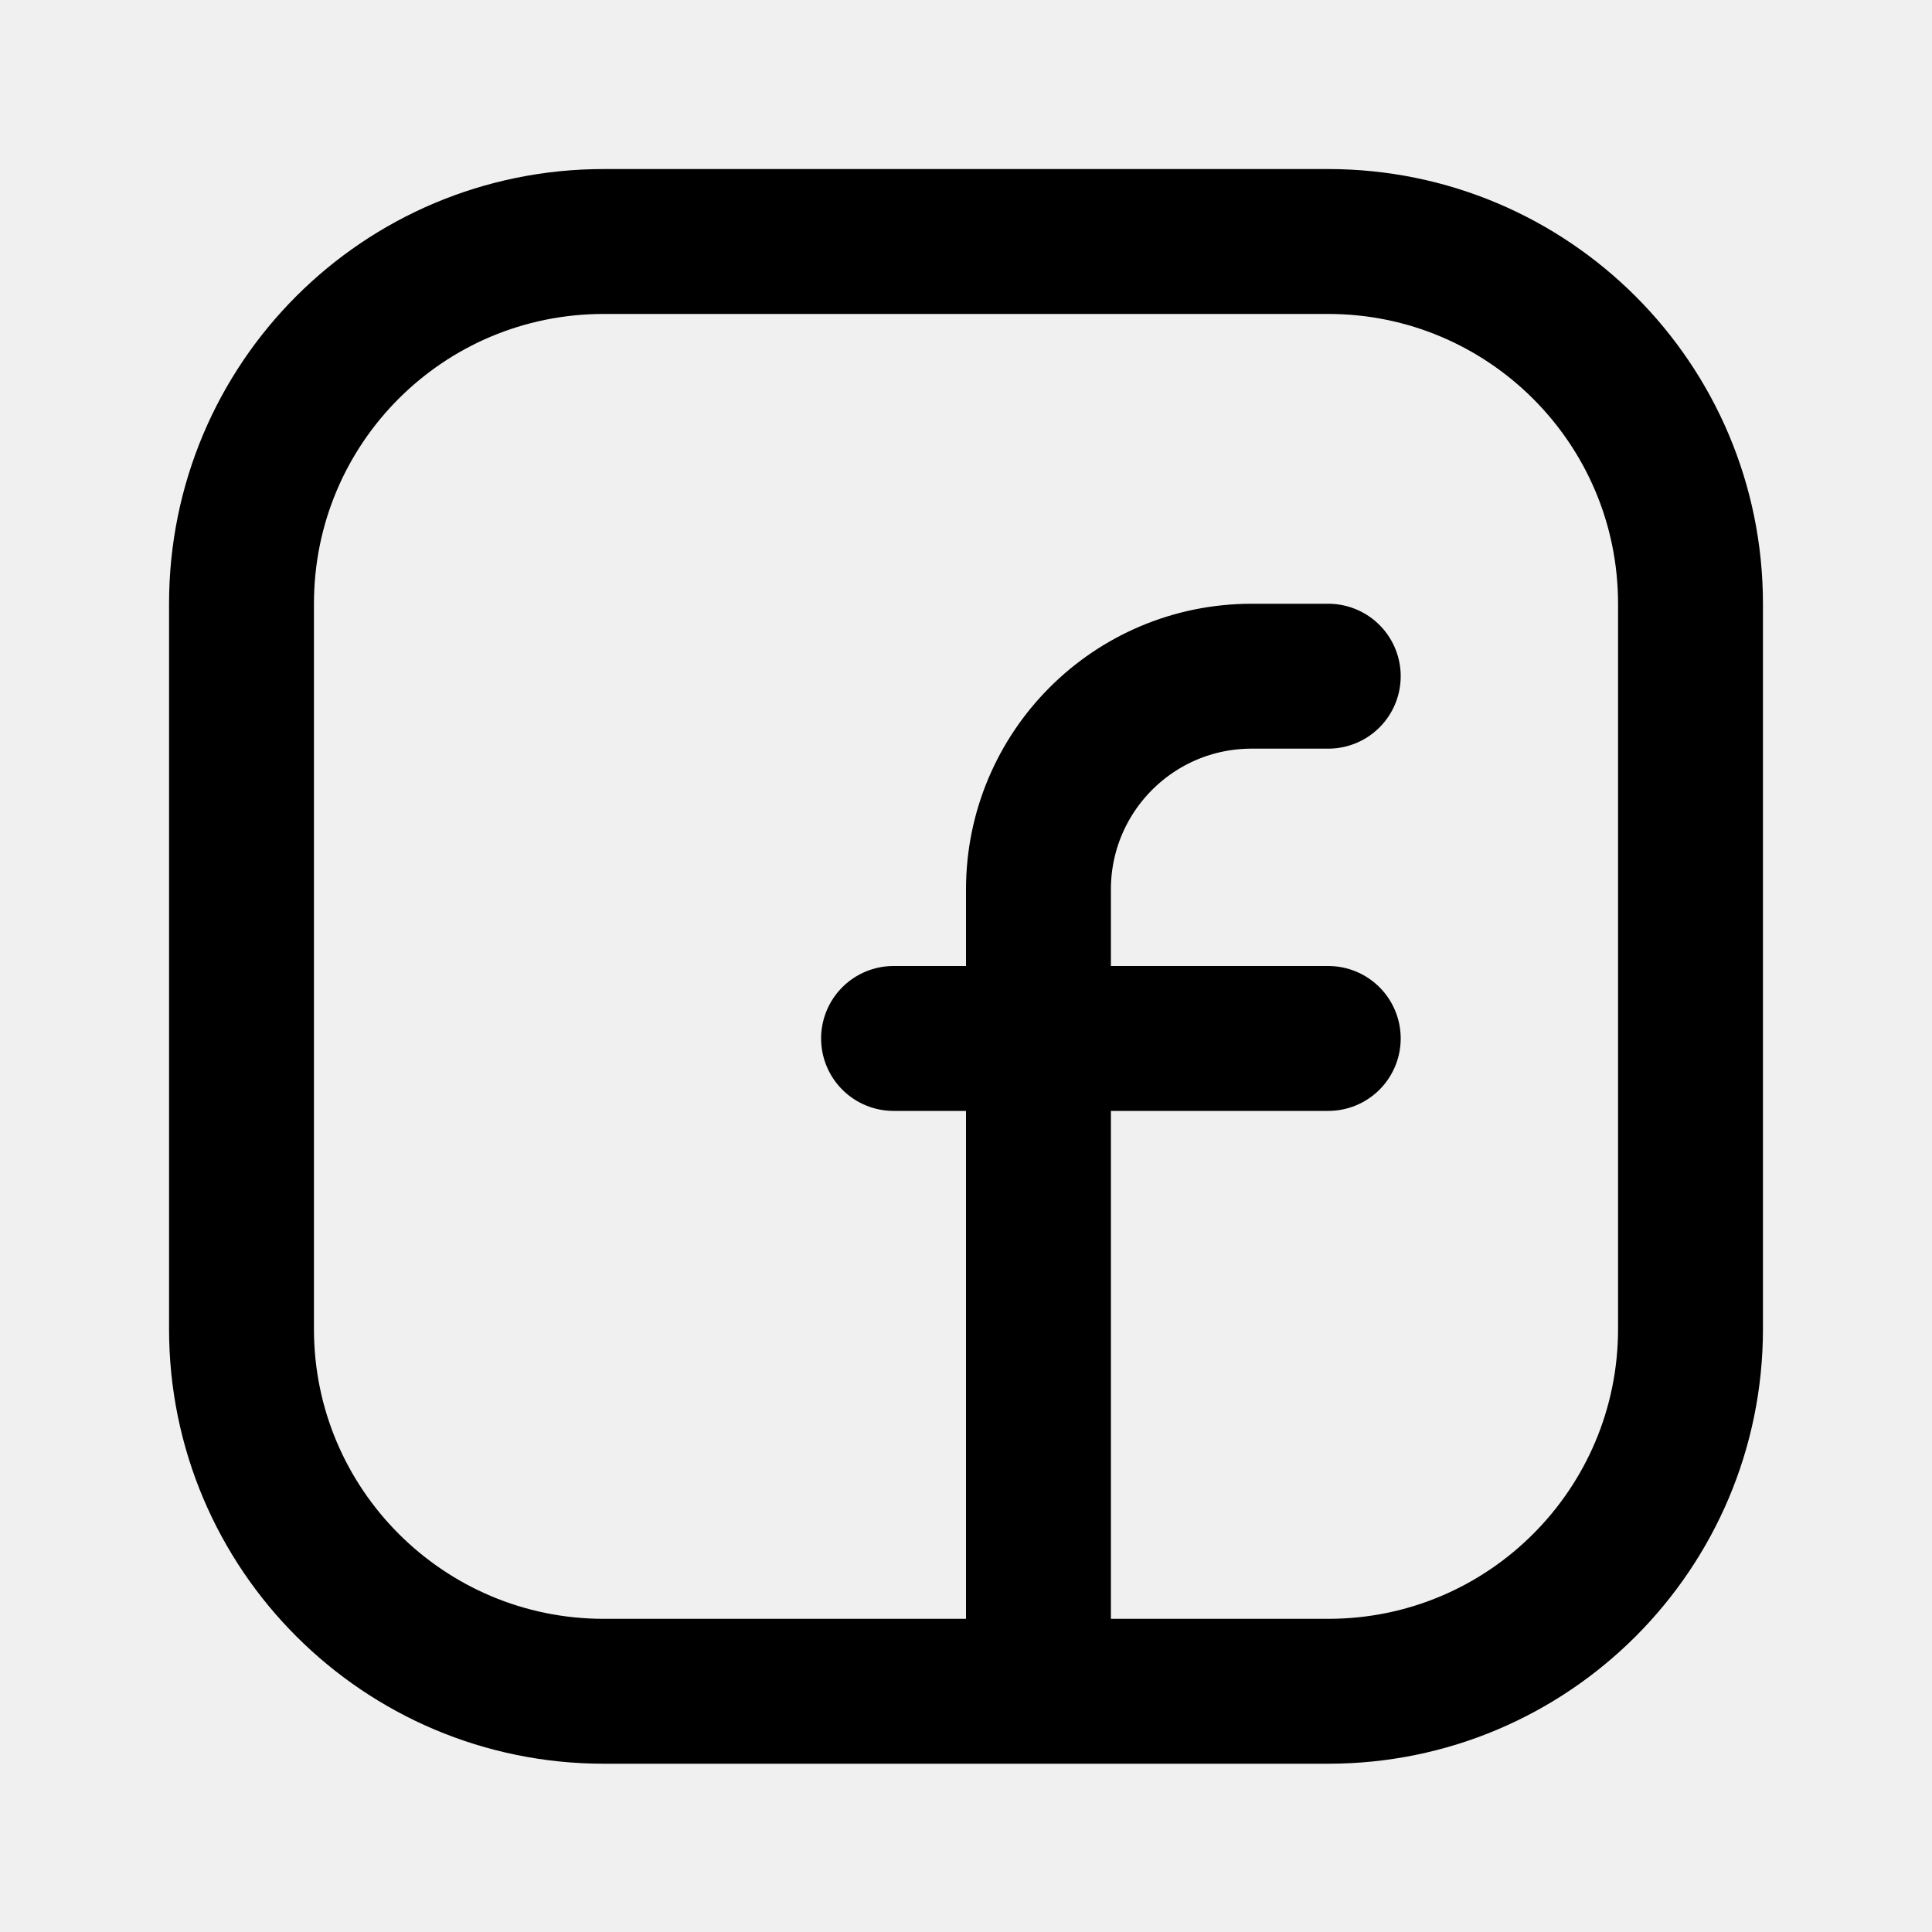
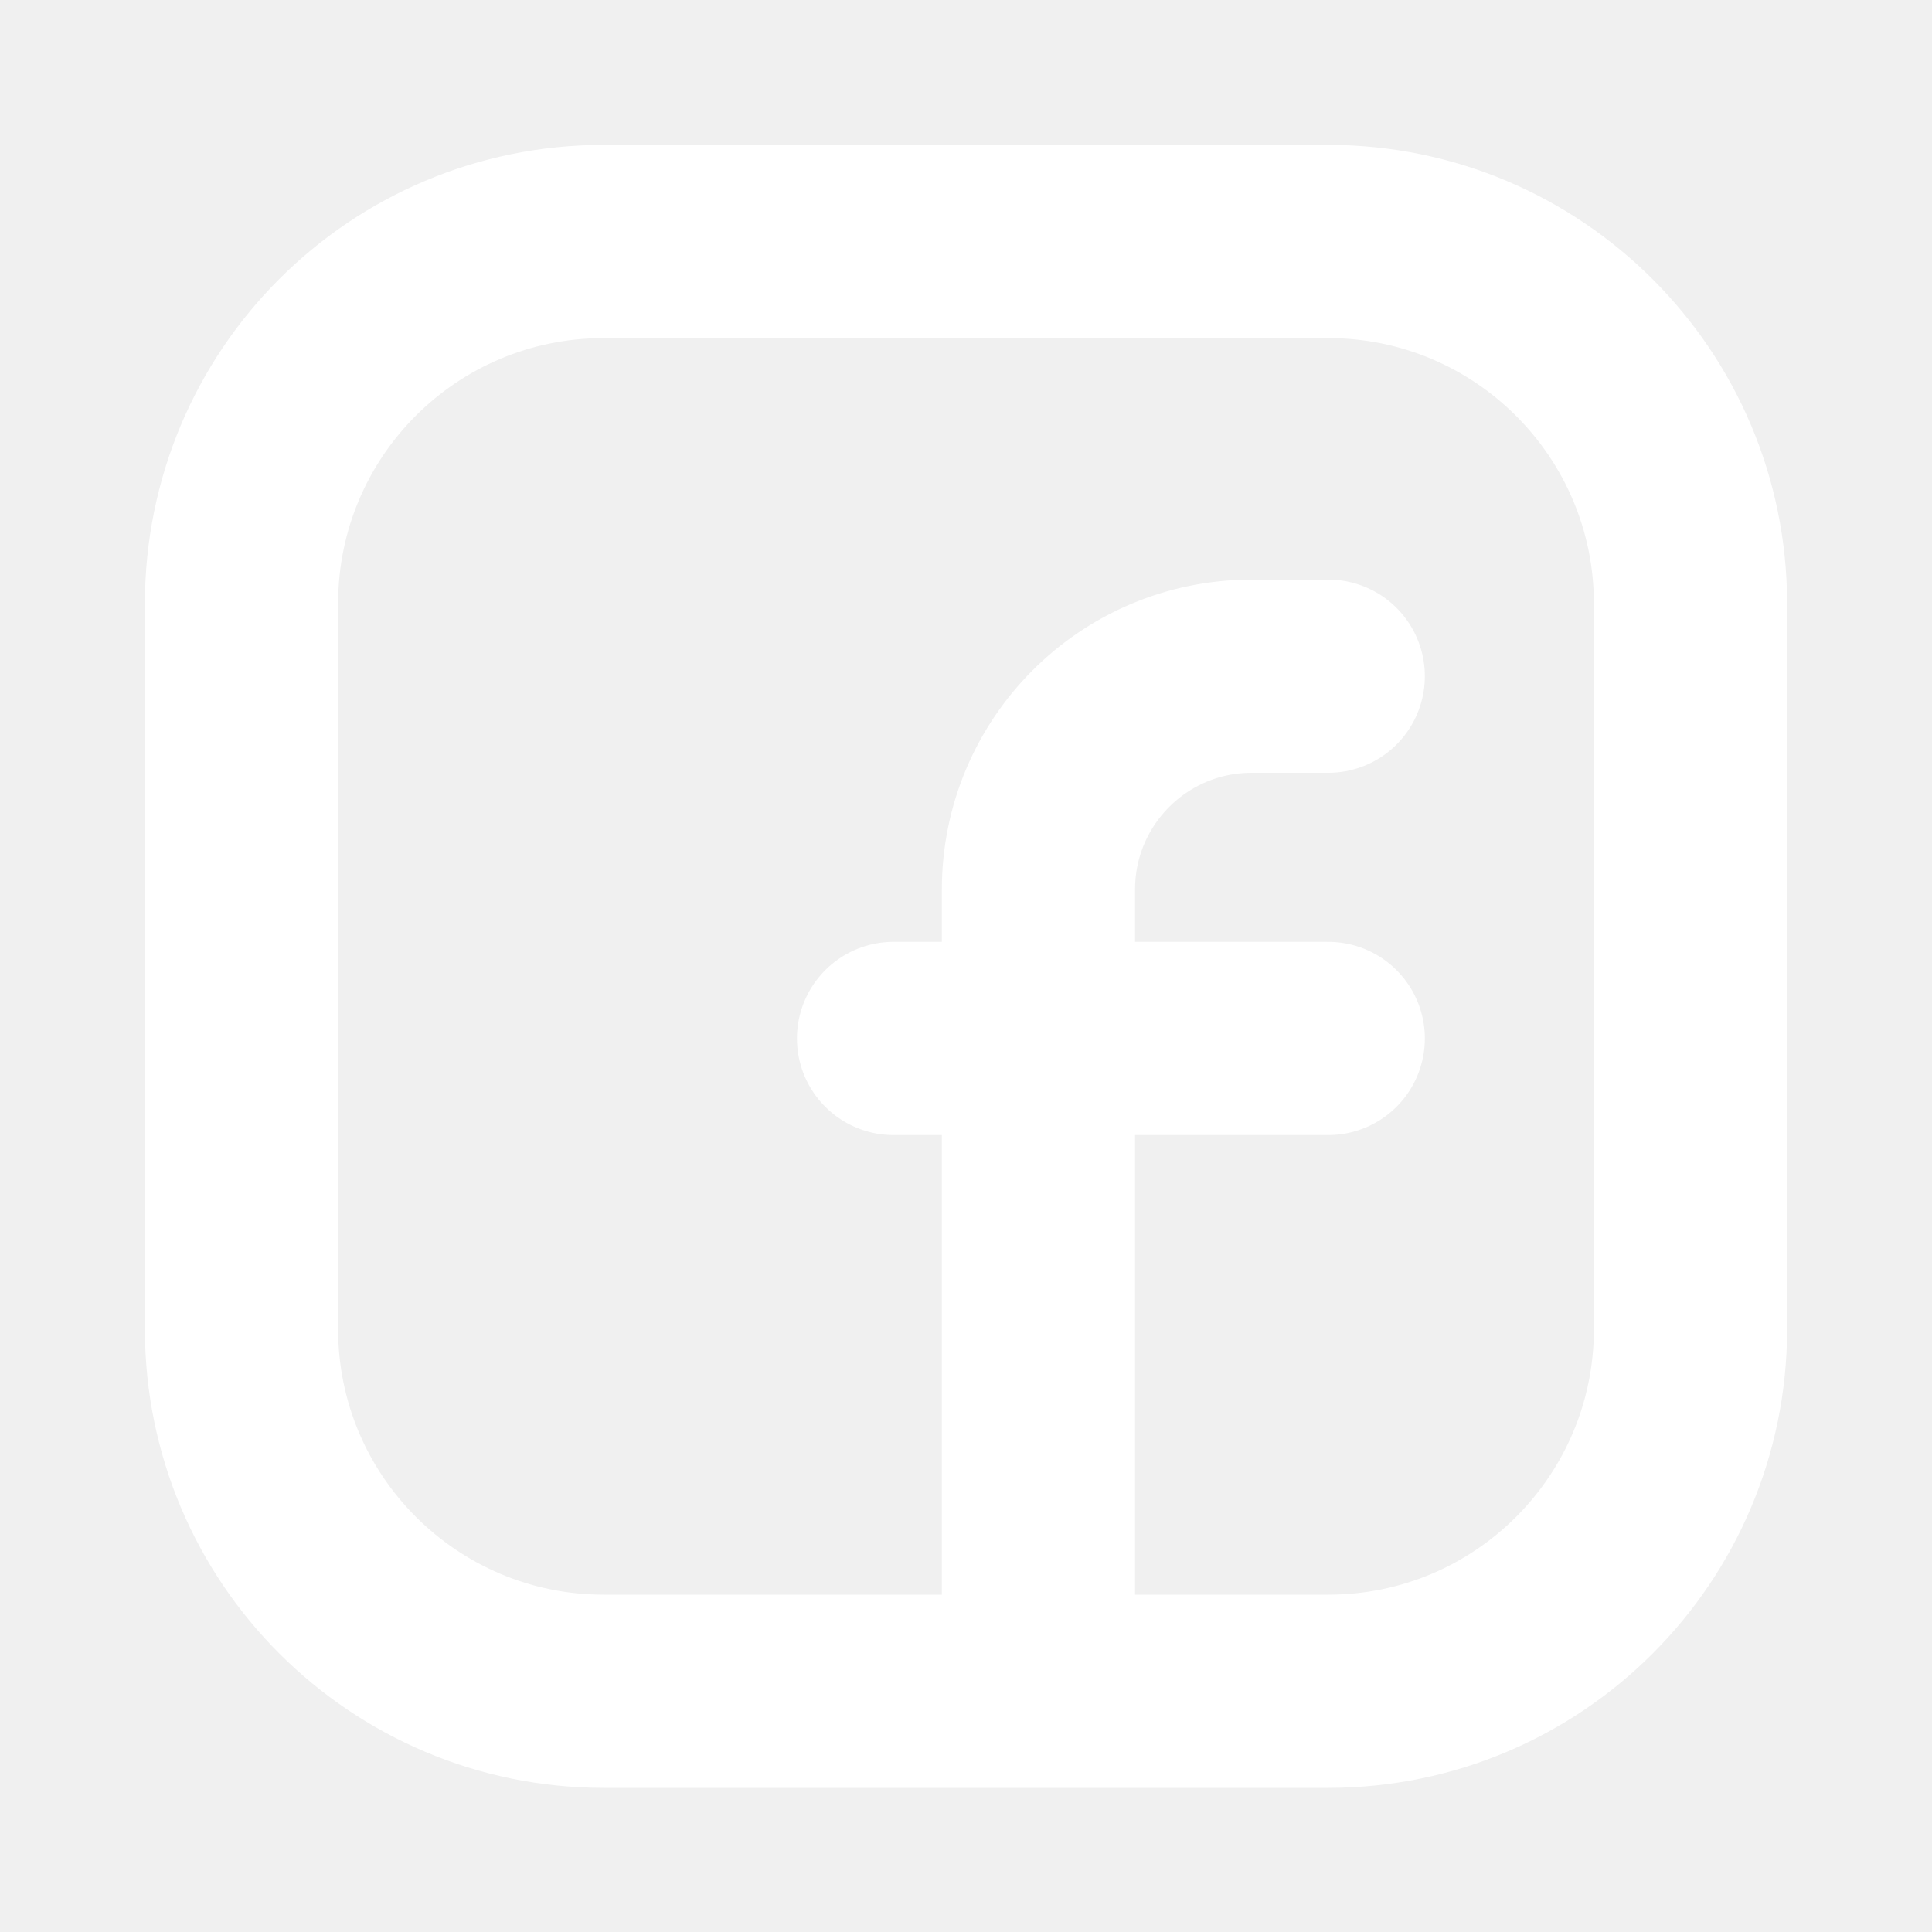
<svg xmlns="http://www.w3.org/2000/svg" width="20" height="20" viewBox="0 0 20 20" fill="none">
-   <g clip-path="url(#clip0_18_124)">
-     <path fill-rule="evenodd" clip-rule="evenodd" d="M6.25 2.5H13.75C15.817 2.5 17.5 4.175 17.5 6.25V13.758C17.5 15.825 15.825 17.508 13.75 17.508H6.25C4.183 17.508 2.5 15.833 2.5 13.758V6.25C2.5 4.175 4.175 2.5 6.25 2.5Z" stroke="black" stroke-width="1.5" stroke-linecap="round" stroke-linejoin="round" />
-     <path d="M9.25 10.75H13.75" stroke="black" stroke-width="1.5" stroke-linecap="round" stroke-linejoin="round" />
-     <path d="M13.75 7H12.958C11.733 7 10.75 7.992 10.75 9.208V17.5" stroke="black" stroke-width="1.5" stroke-linecap="round" stroke-linejoin="round" />
+   <g clip-path="url(#clip0_96_9243)">
+     <path fill-rule="evenodd" clip-rule="evenodd" d="M6.25 2.5H13.75C15.817 2.5 17.5 4.175 17.5 6.25V13.758C17.5 15.825 15.825 17.508 13.75 17.508H6.25C4.183 17.508 2.5 15.833 2.5 13.758V6.25C2.5 4.175 4.175 2.5 6.25 2.5Z" stroke="white" stroke-width="2" stroke-linecap="round" stroke-linejoin="round" />
+     <path d="M9.25 10.75H13.75" stroke="white" stroke-width="2" stroke-linecap="round" stroke-linejoin="round" />
+     <path d="M13.75 7H12.958C11.733 7 10.75 7.992 10.75 9.208V17.5" stroke="white" stroke-width="2" stroke-linecap="round" stroke-linejoin="round" />
  </g>
  <defs>
-     <clipPath id="clip0_18_124">
+     <clipPath id="clip0_96_9243">
      <rect width="20" height="20" fill="white" />
    </clipPath>
  </defs>
</svg>
